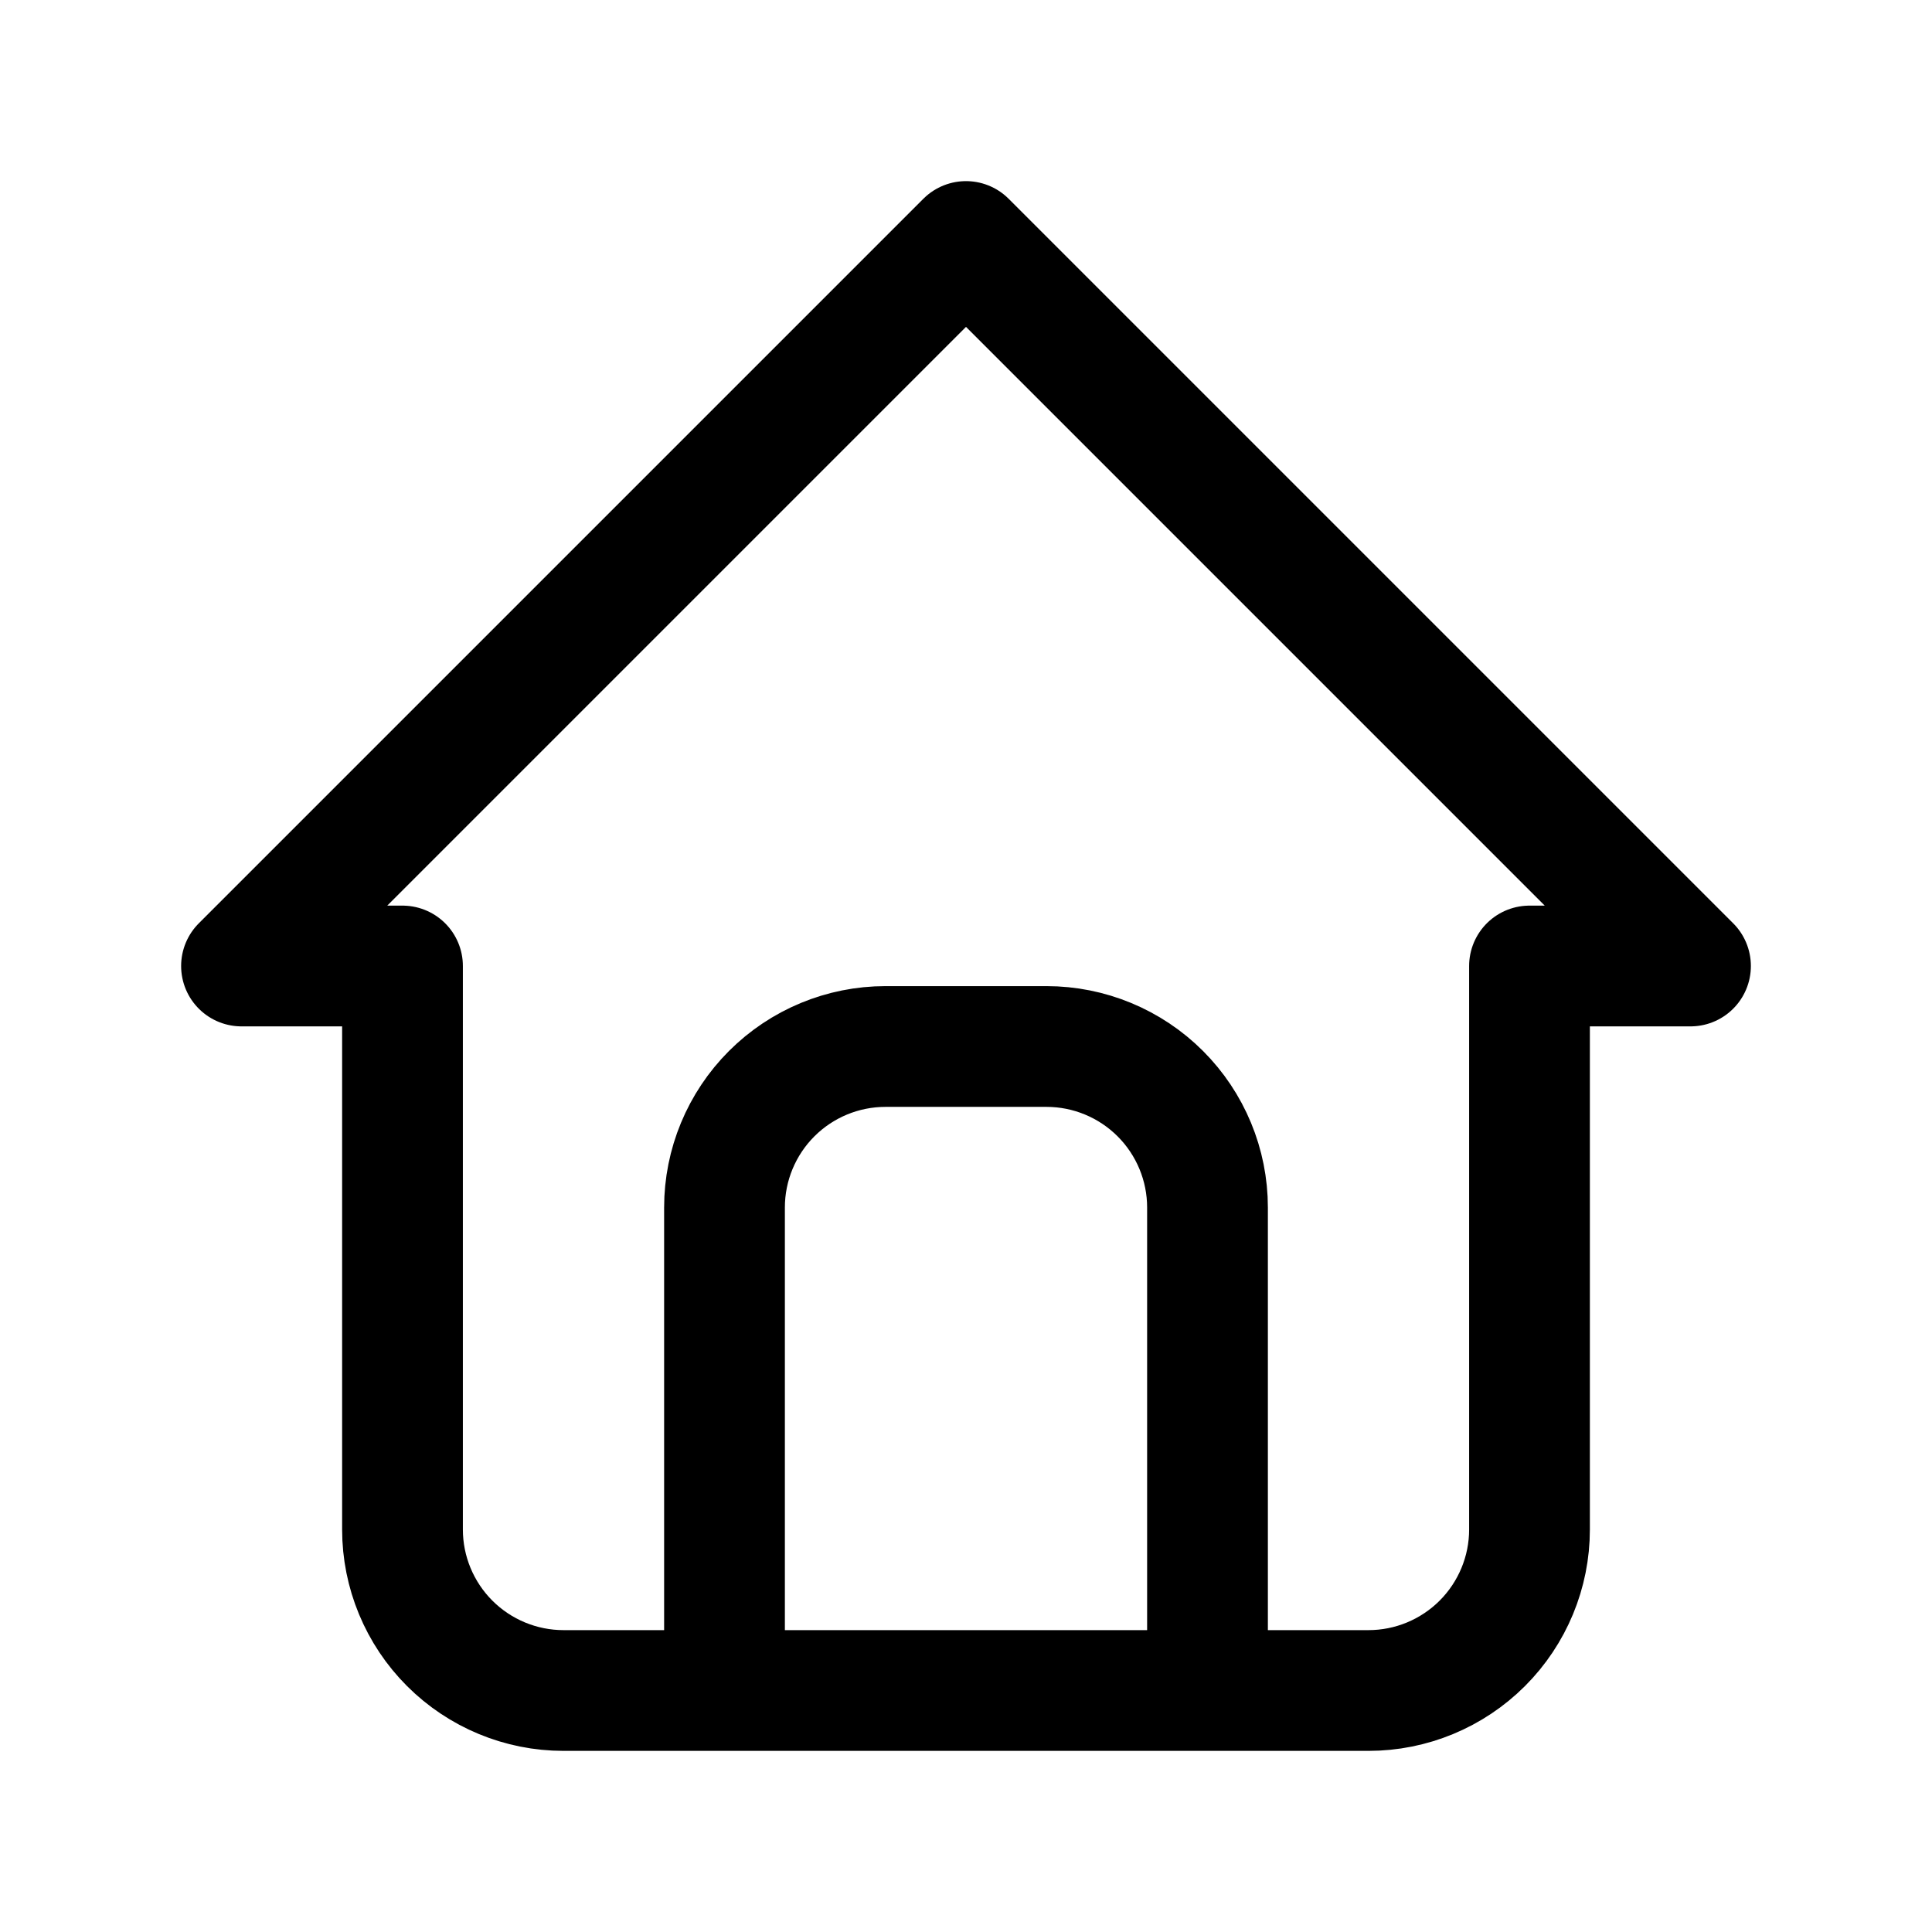
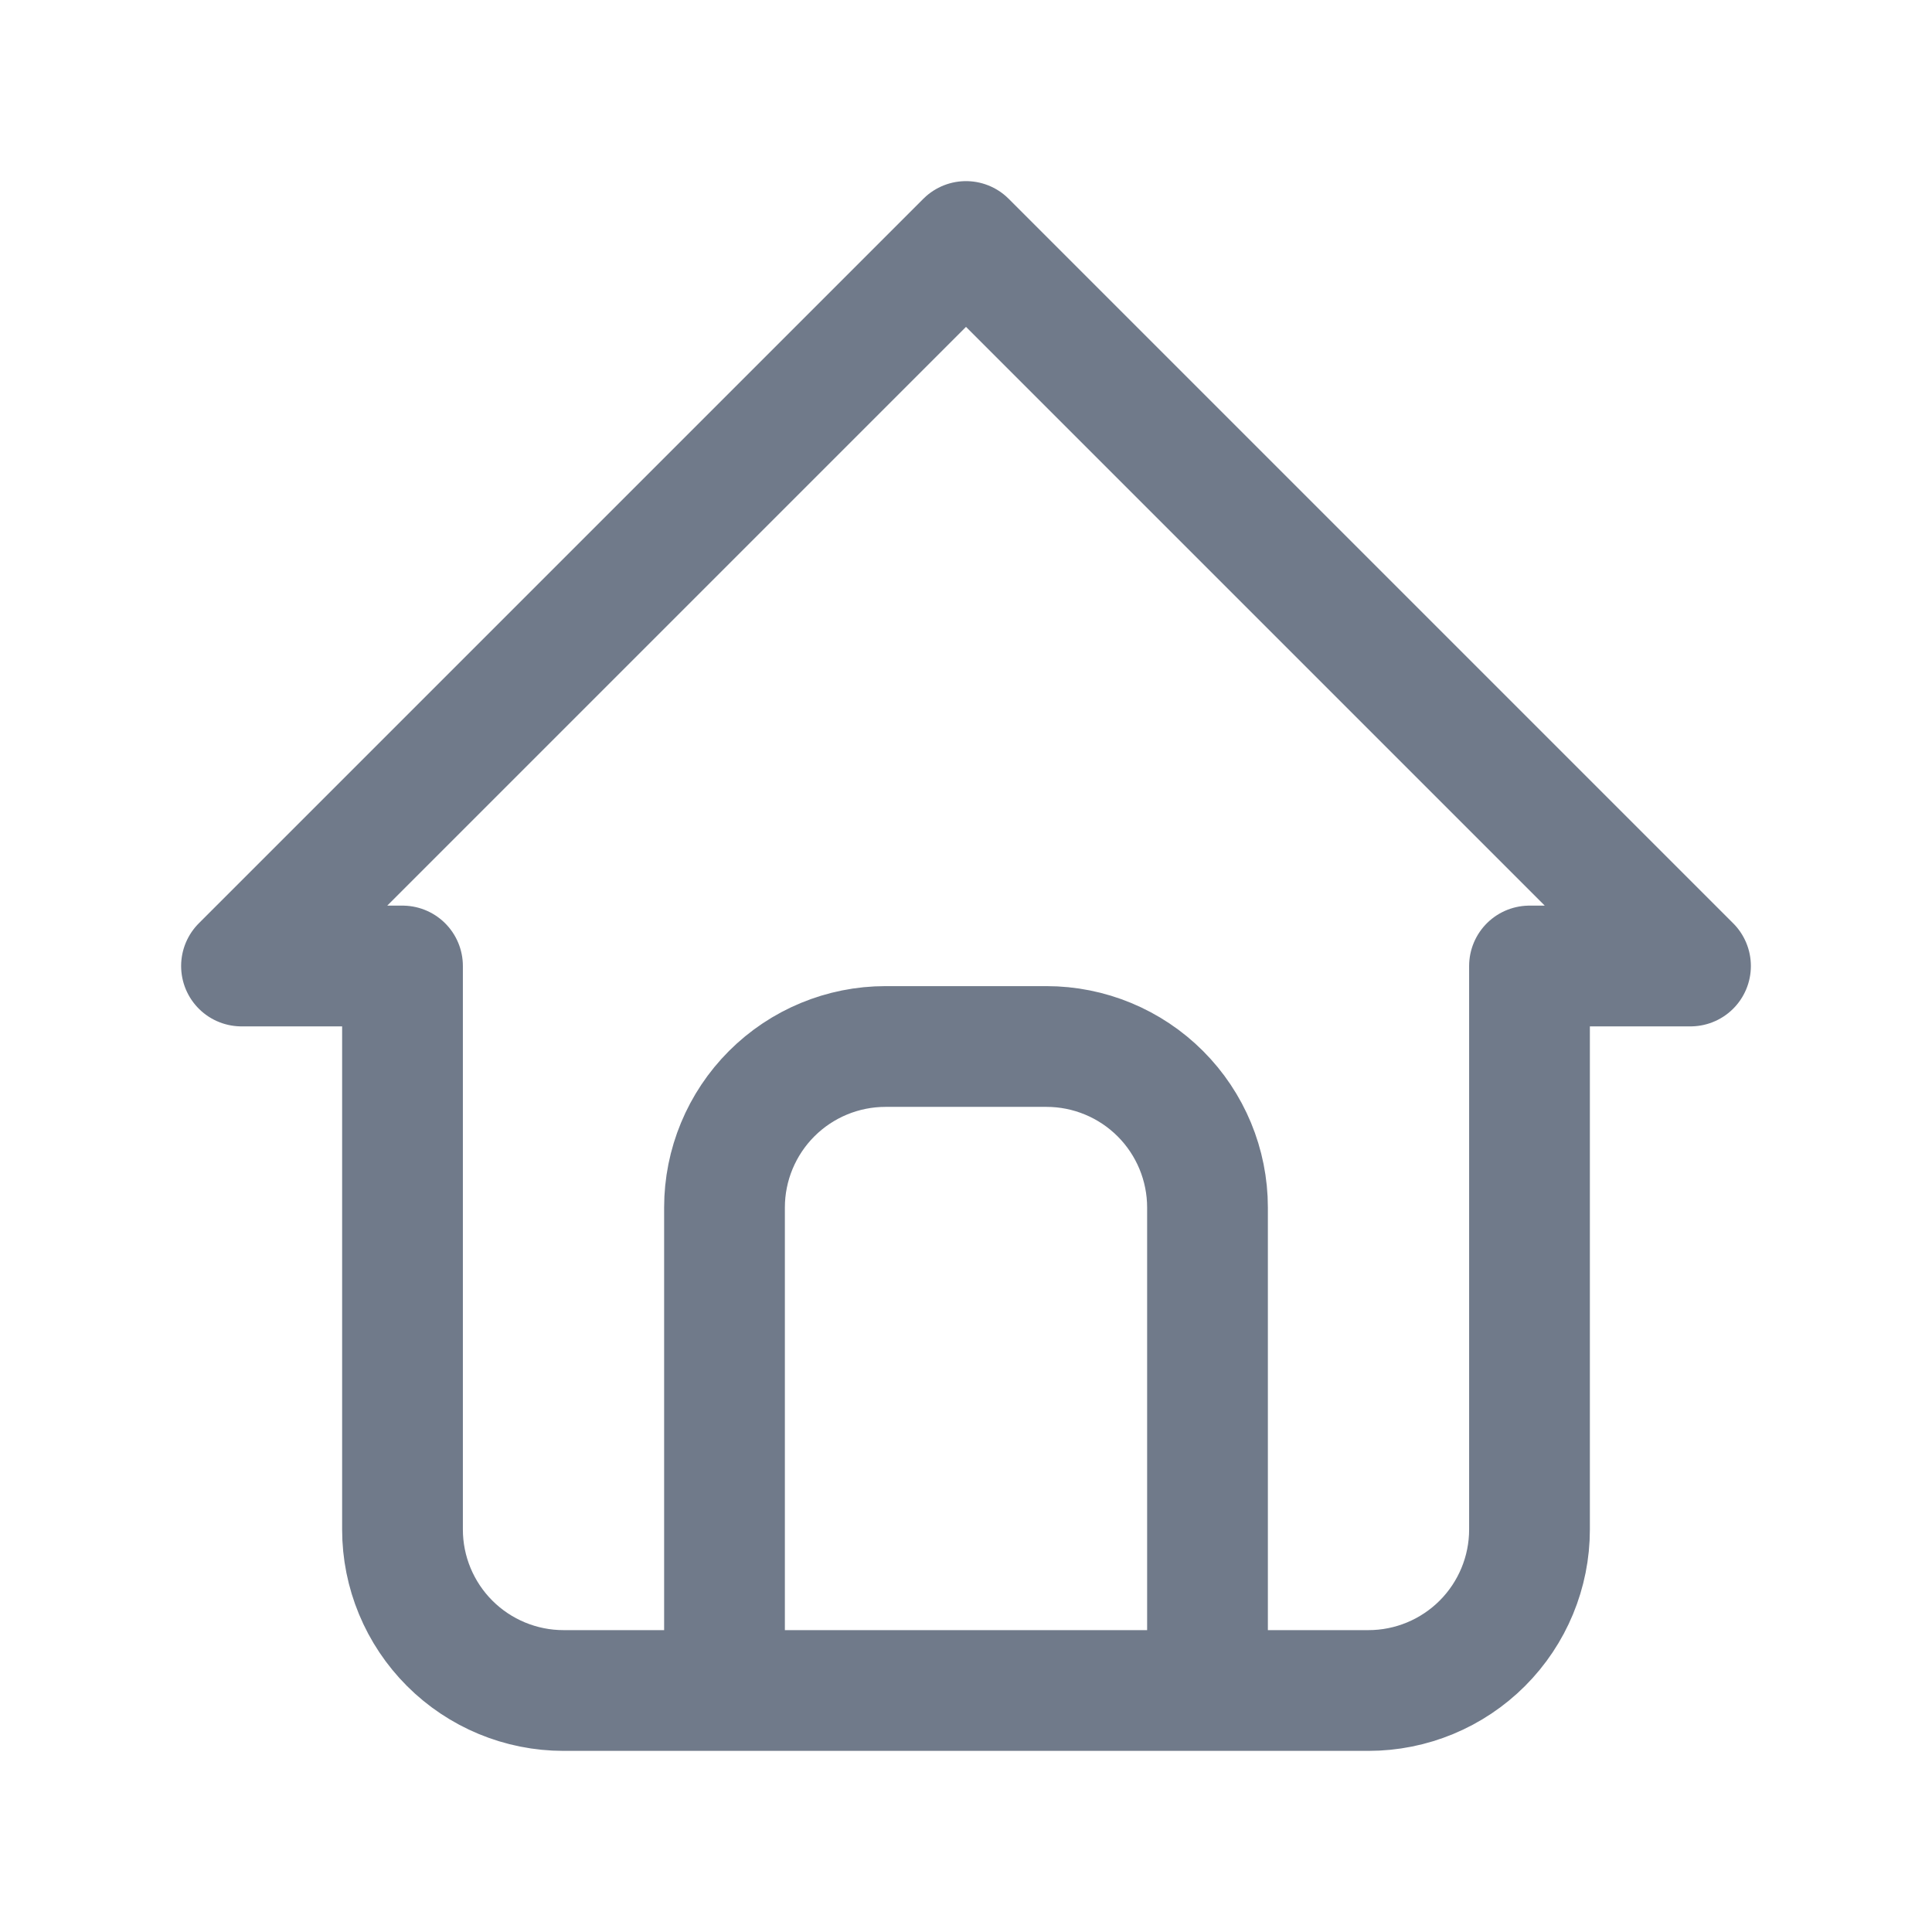
<svg xmlns="http://www.w3.org/2000/svg" width="24" height="24" viewBox="0 0 24 24" fill="none">
-   <path d="M9 21V15C9 14.47 9.211 13.961 9.586 13.586C9.961 13.211 10.47 13 11 13H13C13.53 13 14.039 13.211 14.414 13.586C14.789 13.961 15 14.47 15 15V21M5 12H3L12 3L21 12H19V19C19 19.53 18.789 20.039 18.414 20.414C18.039 20.789 17.53 21 17 21H7C6.47 21 5.961 20.789 5.586 20.414C5.211 20.039 5 19.53 5 19V12Z" stroke="black" stroke-width="1.5" stroke-linecap="round" stroke-linejoin="round" />
+   <path d="M9 21V15C9 14.47 9.211 13.961 9.586 13.586C9.961 13.211 10.47 13 11 13H13C13.53 13 14.039 13.211 14.414 13.586C14.789 13.961 15 14.47 15 15V21M5 12H3L12 3L21 12H19V19C19 19.53 18.789 20.039 18.414 20.414C18.039 20.789 17.53 21 17 21H7C6.47 21 5.961 20.789 5.586 20.414C5.211 20.039 5 19.53 5 19V12Z" stroke="#707A8A" stroke-width="1.5" stroke-linecap="round" stroke-linejoin="round" />
</svg>
